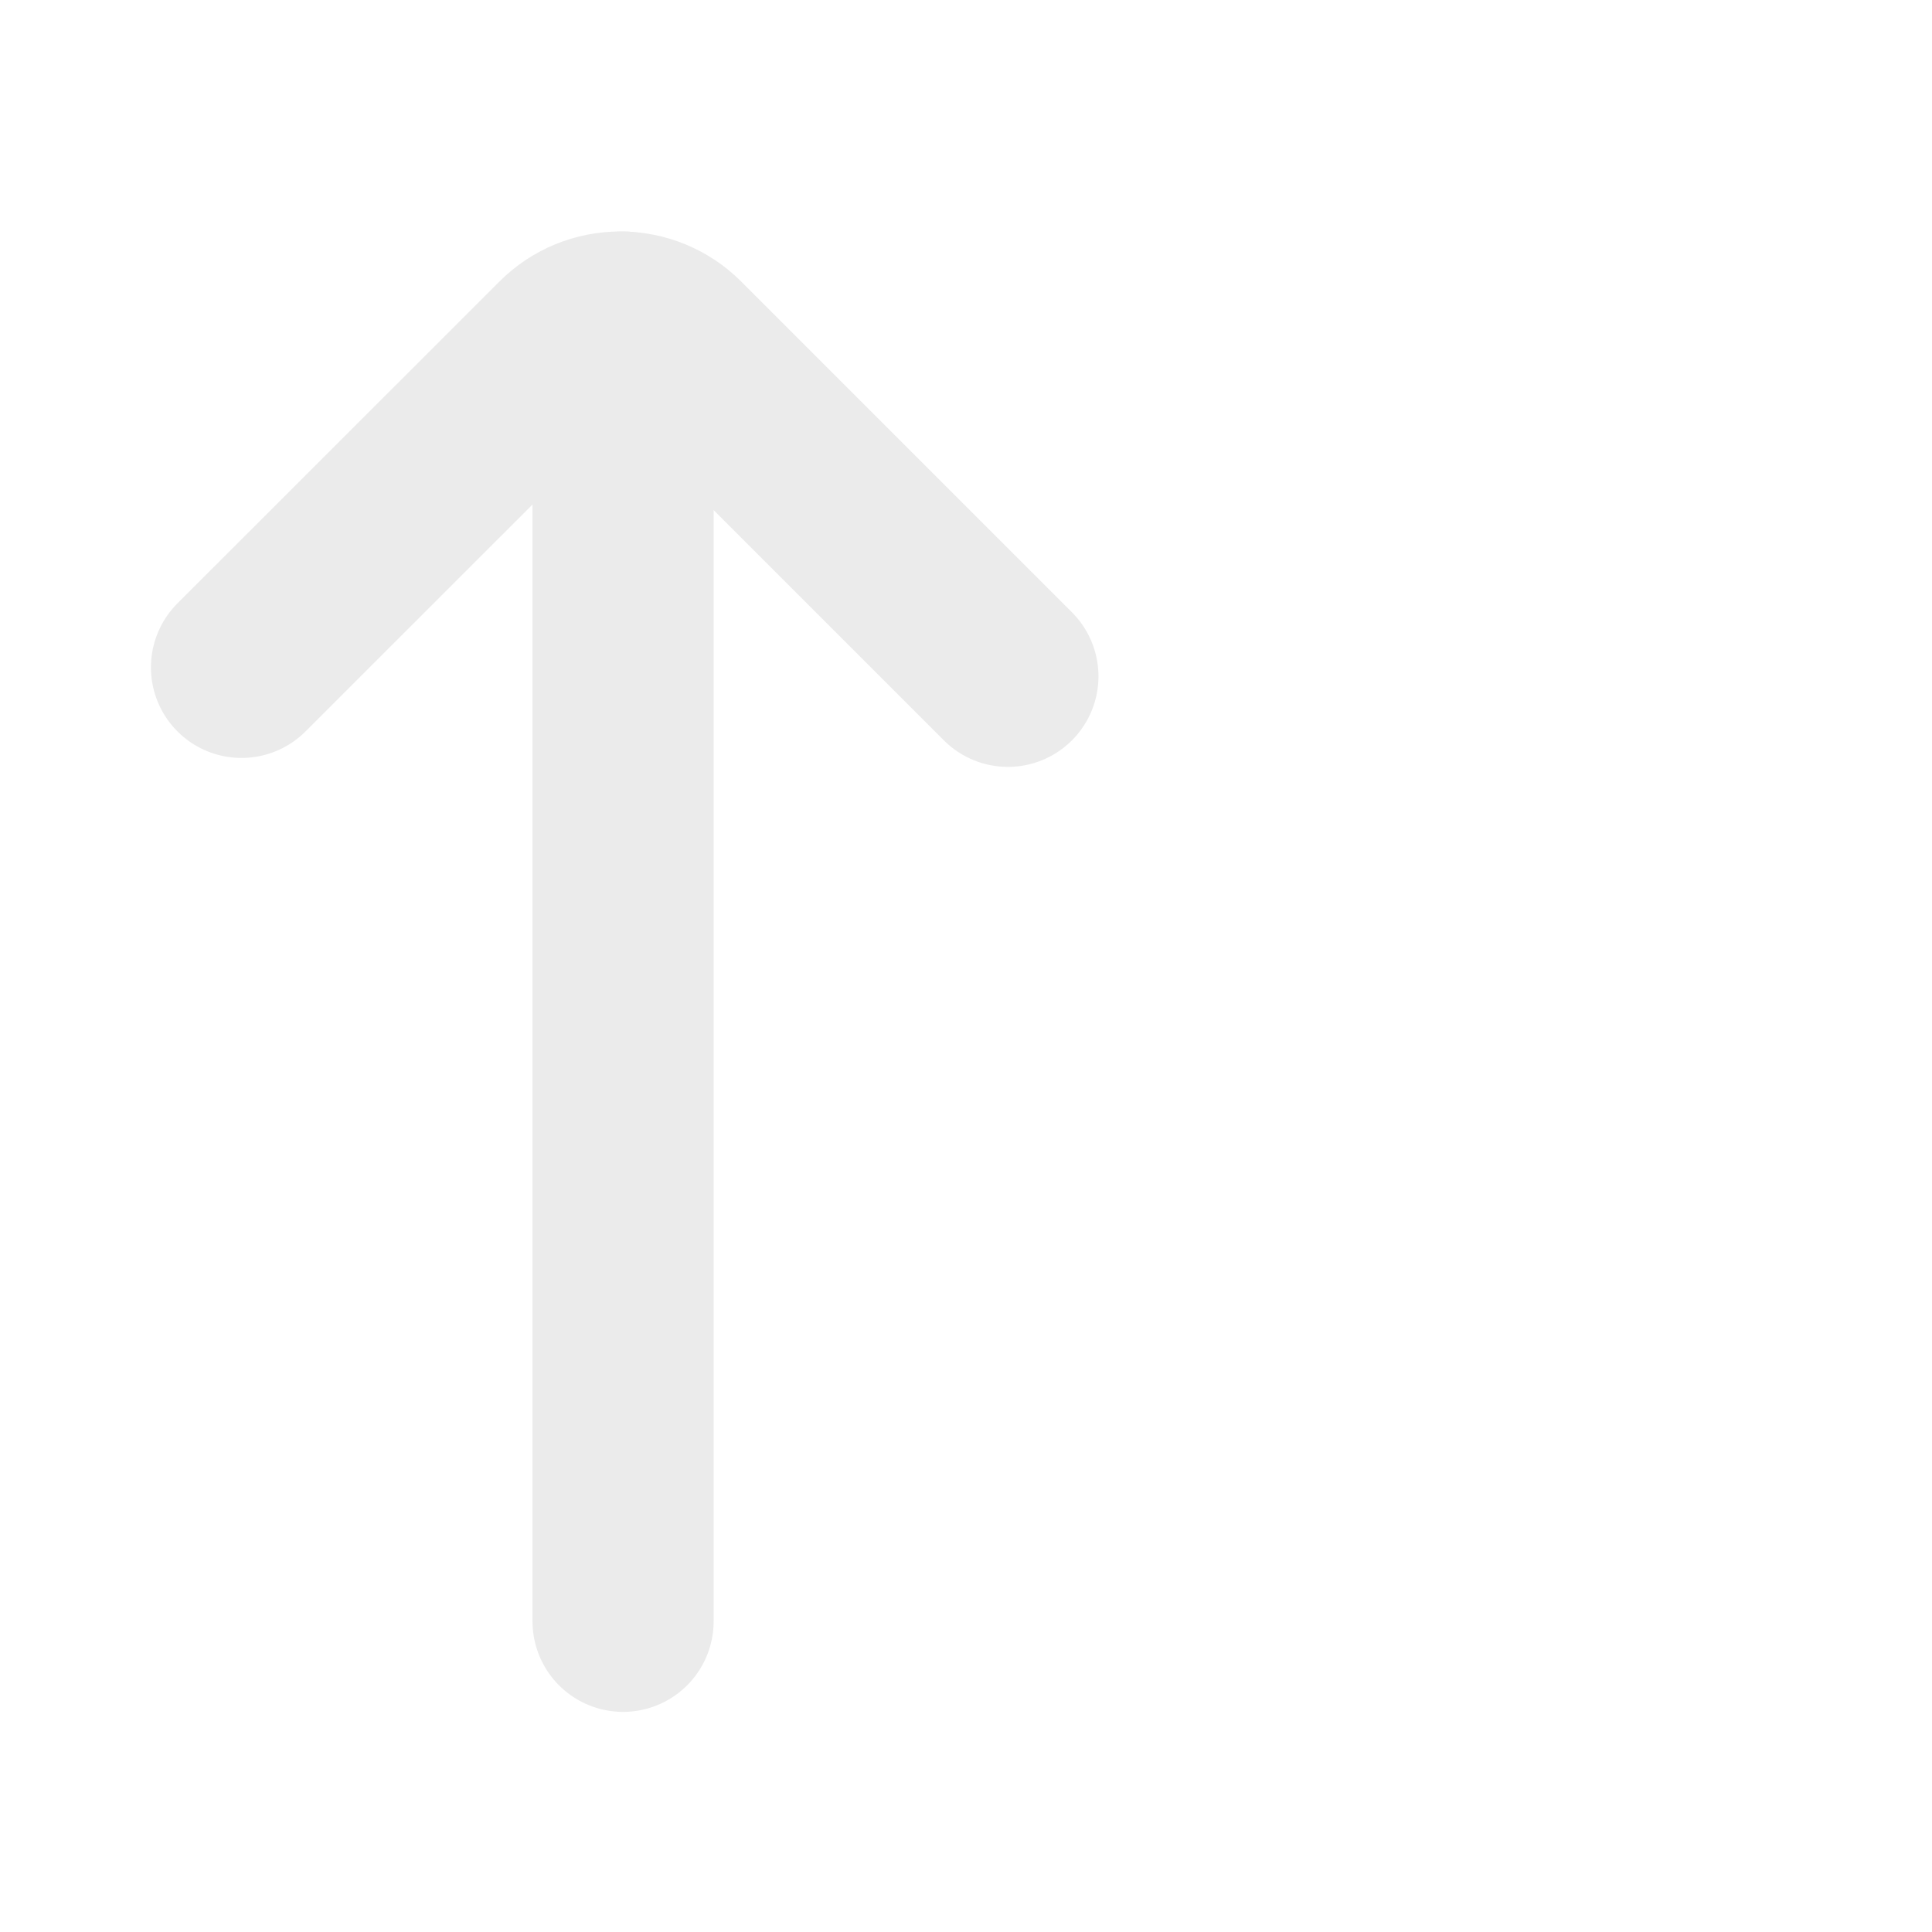
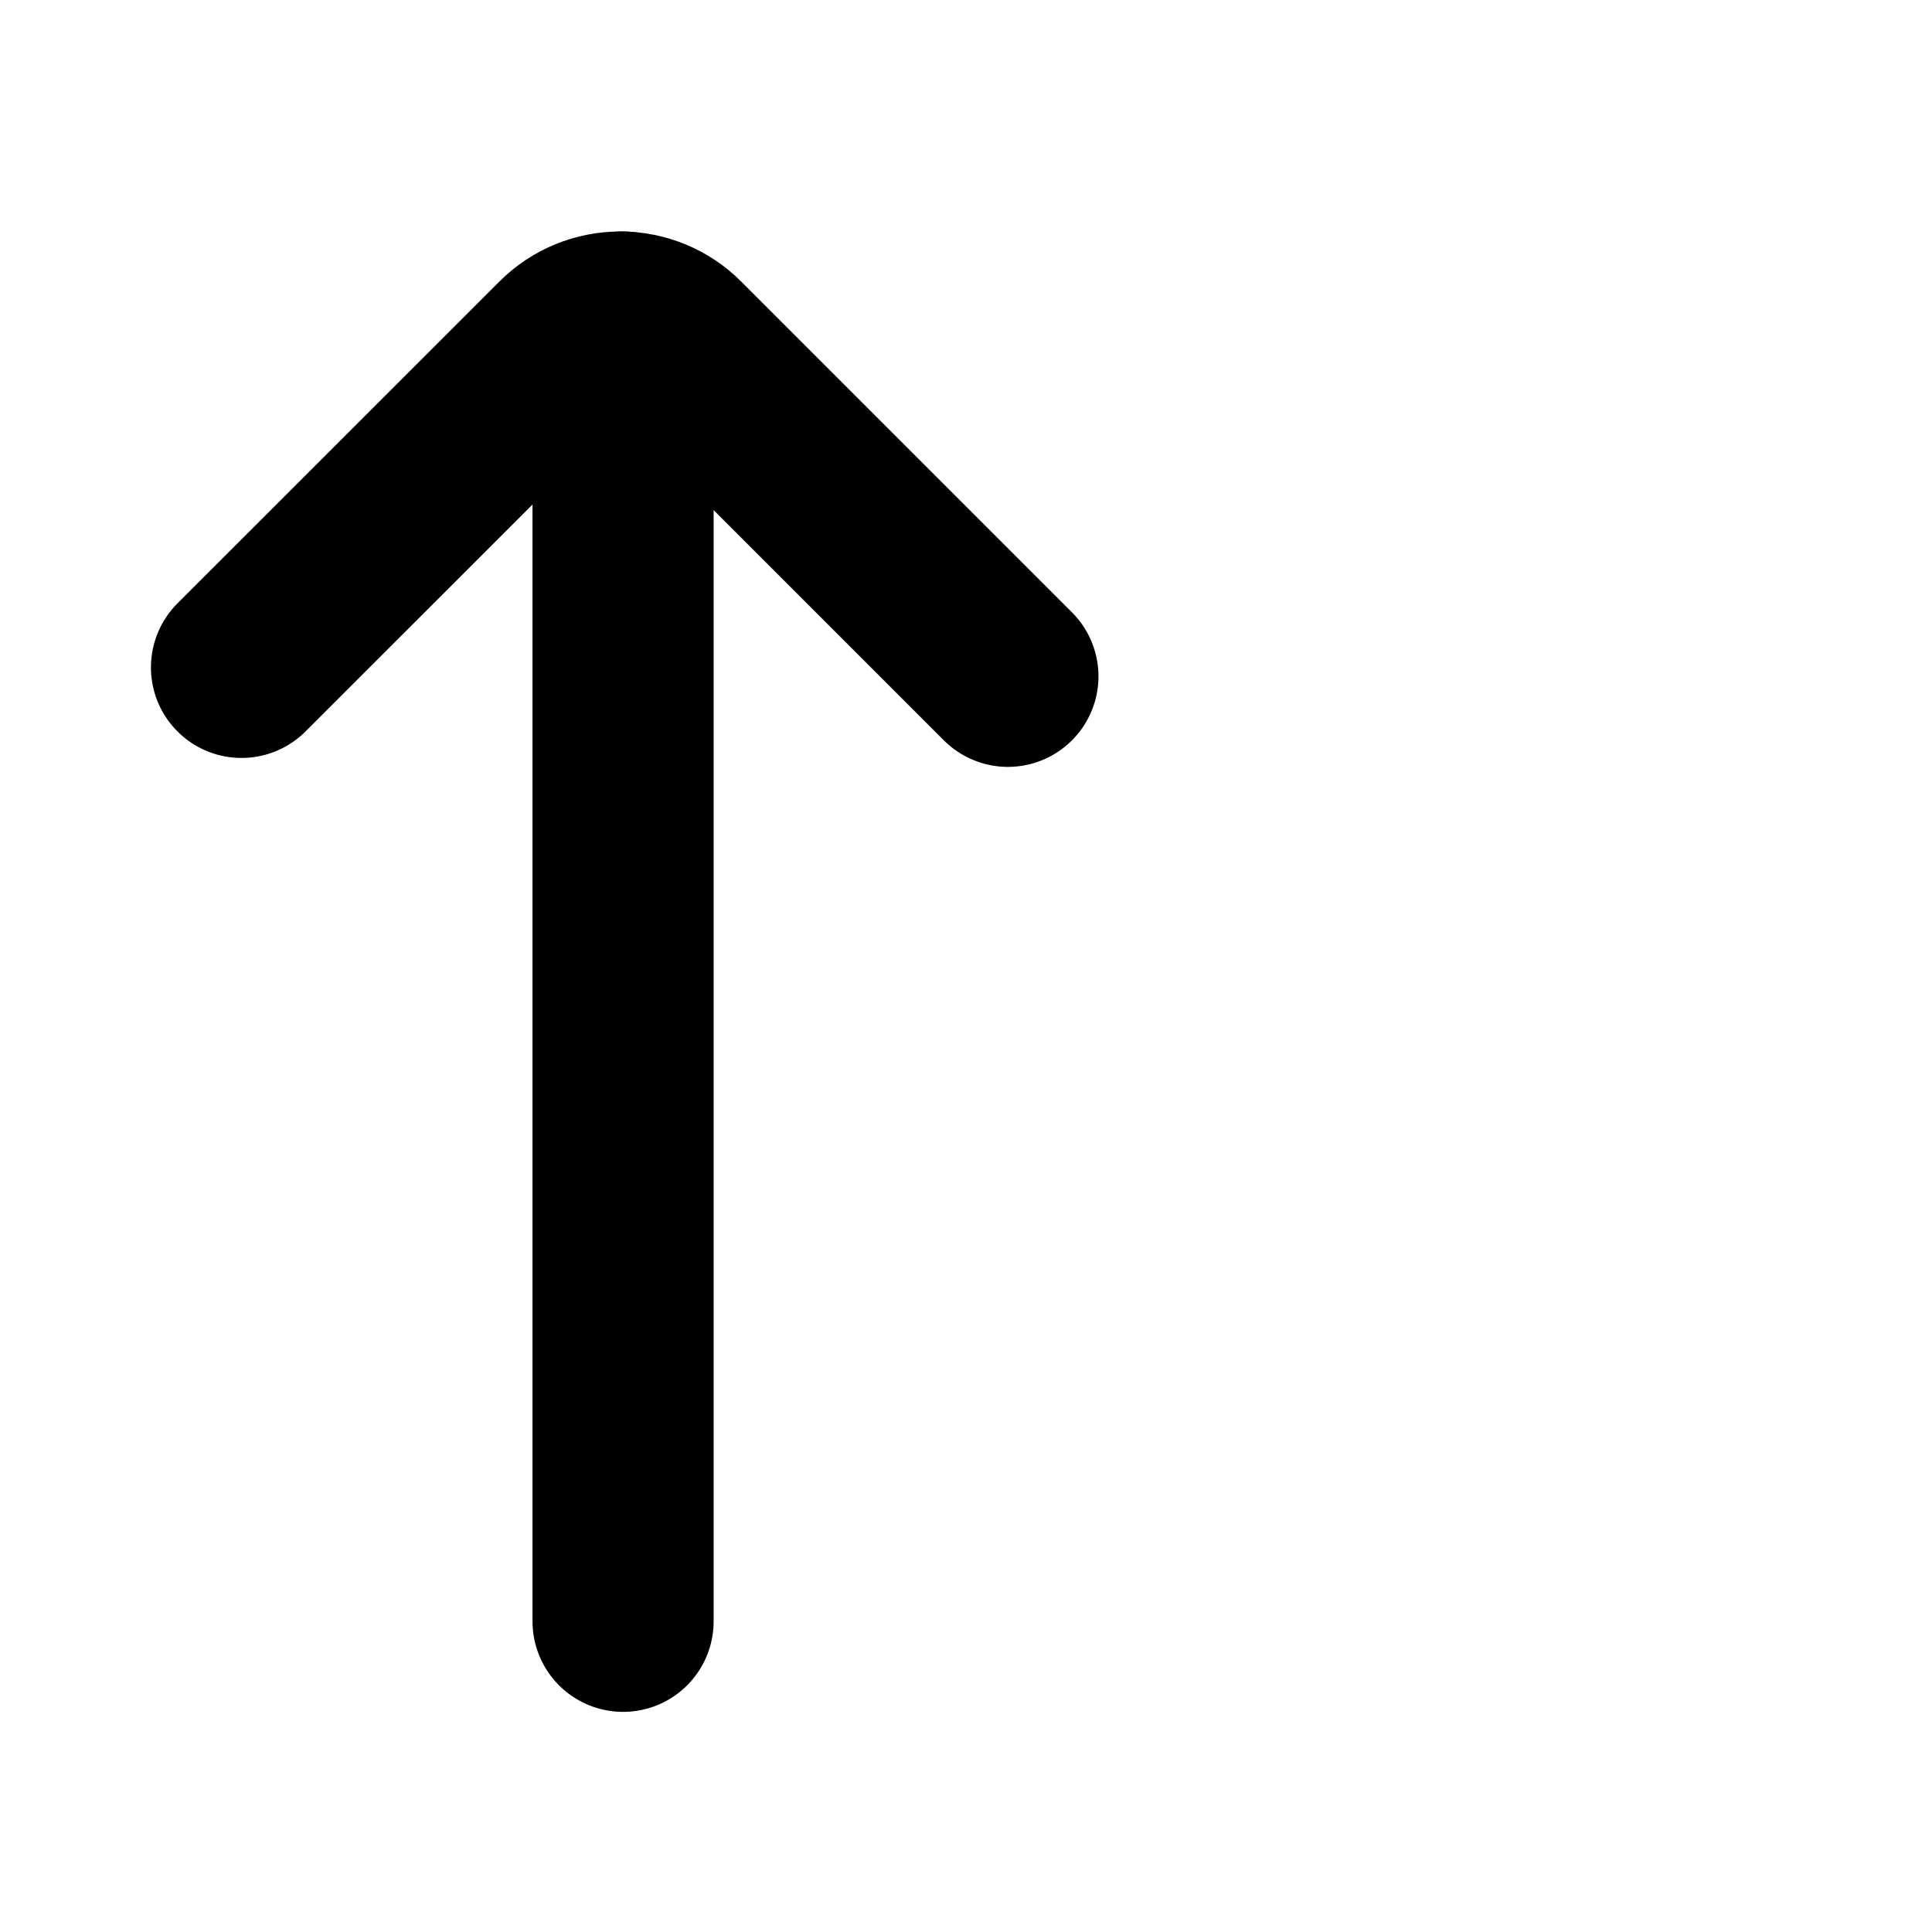
<svg xmlns="http://www.w3.org/2000/svg" width="16" height="16" viewBox="0 0 16 16" fill="none">
-   <path d="M5.16 13.427V2.667" stroke="#EBEBEB" stroke-width="1.5" stroke-linecap="round" stroke-linejoin="bevel" />
-   <path d="M8.347 5.601L5.607 2.861C5.482 2.736 5.313 2.667 5.137 2.667C4.961 2.667 4.792 2.736 4.667 2.861L2 5.527" stroke="#EBEBEB" stroke-width="1.5" stroke-linecap="round" stroke-linejoin="bevel" />
+   <path d="M5.16 13.427V2.667" stroke="currentColor" stroke-width="1.5" stroke-linecap="round" stroke-linejoin="bevel" />
+   <path d="M8.347 5.601L5.607 2.861C5.482 2.736 5.313 2.667 5.137 2.667C4.961 2.667 4.792 2.736 4.667 2.861L2 5.527" stroke="currentColor" stroke-width="1.5" stroke-linecap="round" stroke-linejoin="bevel" />
</svg>
